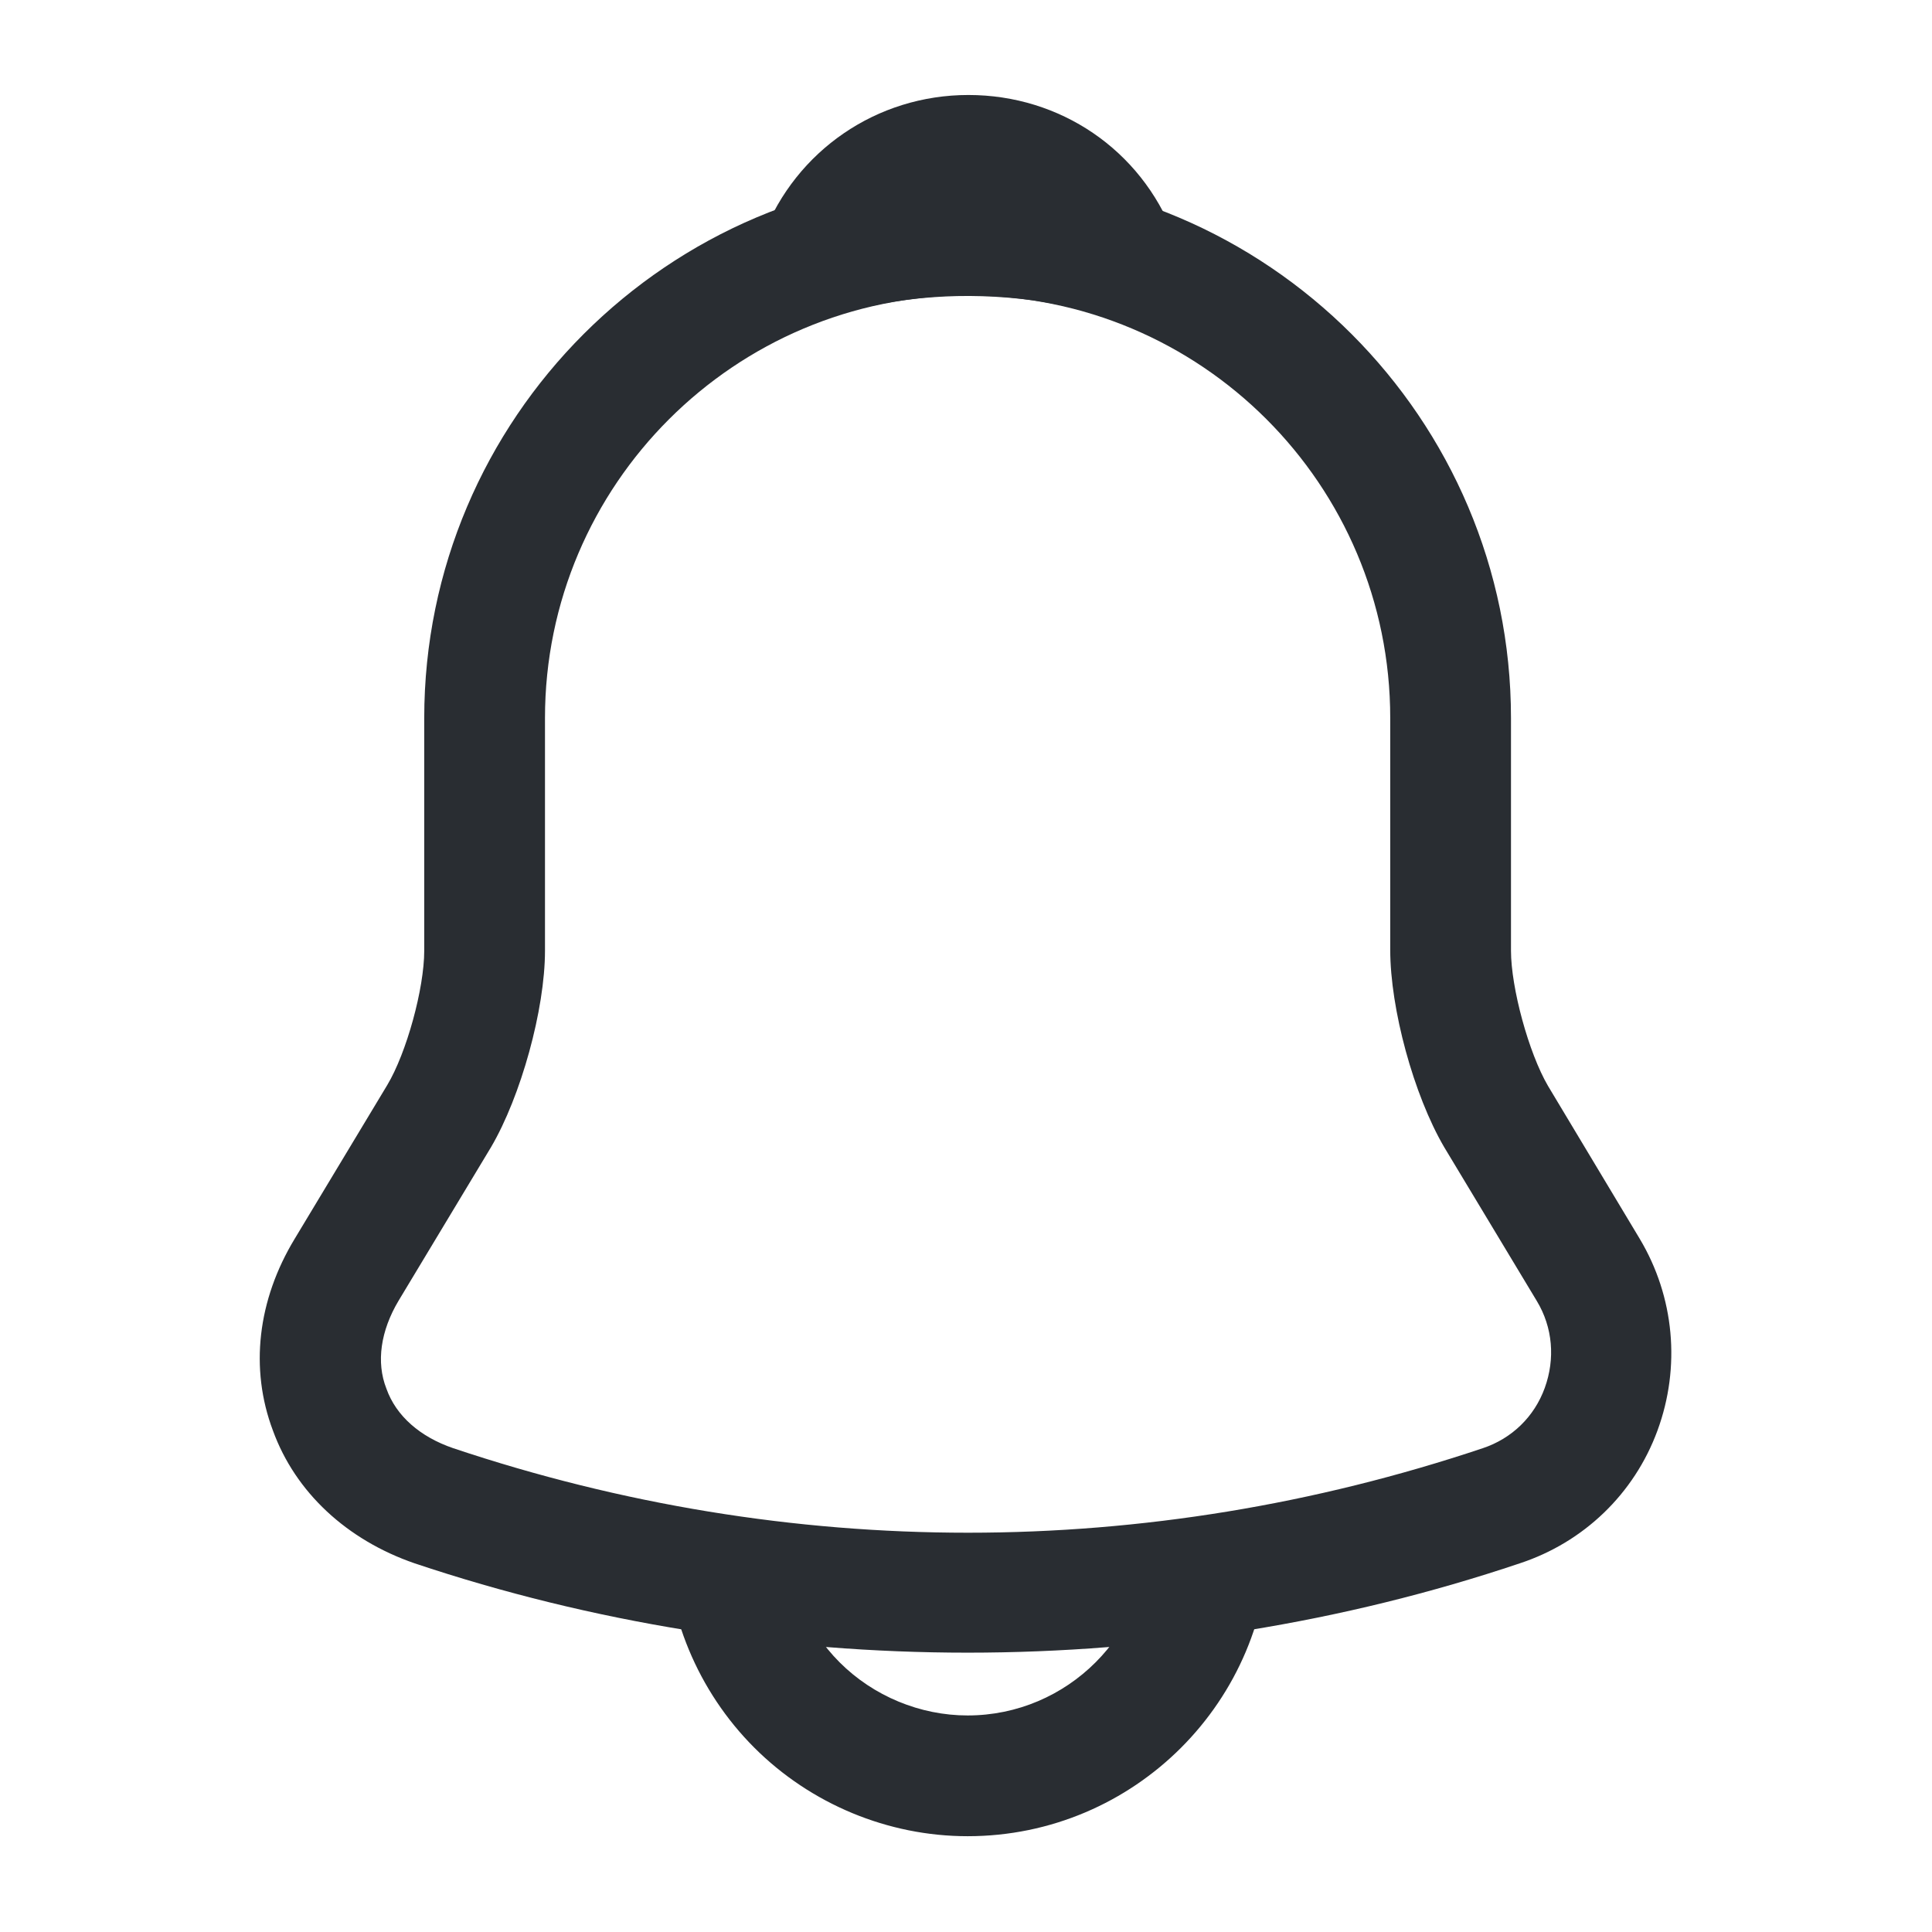
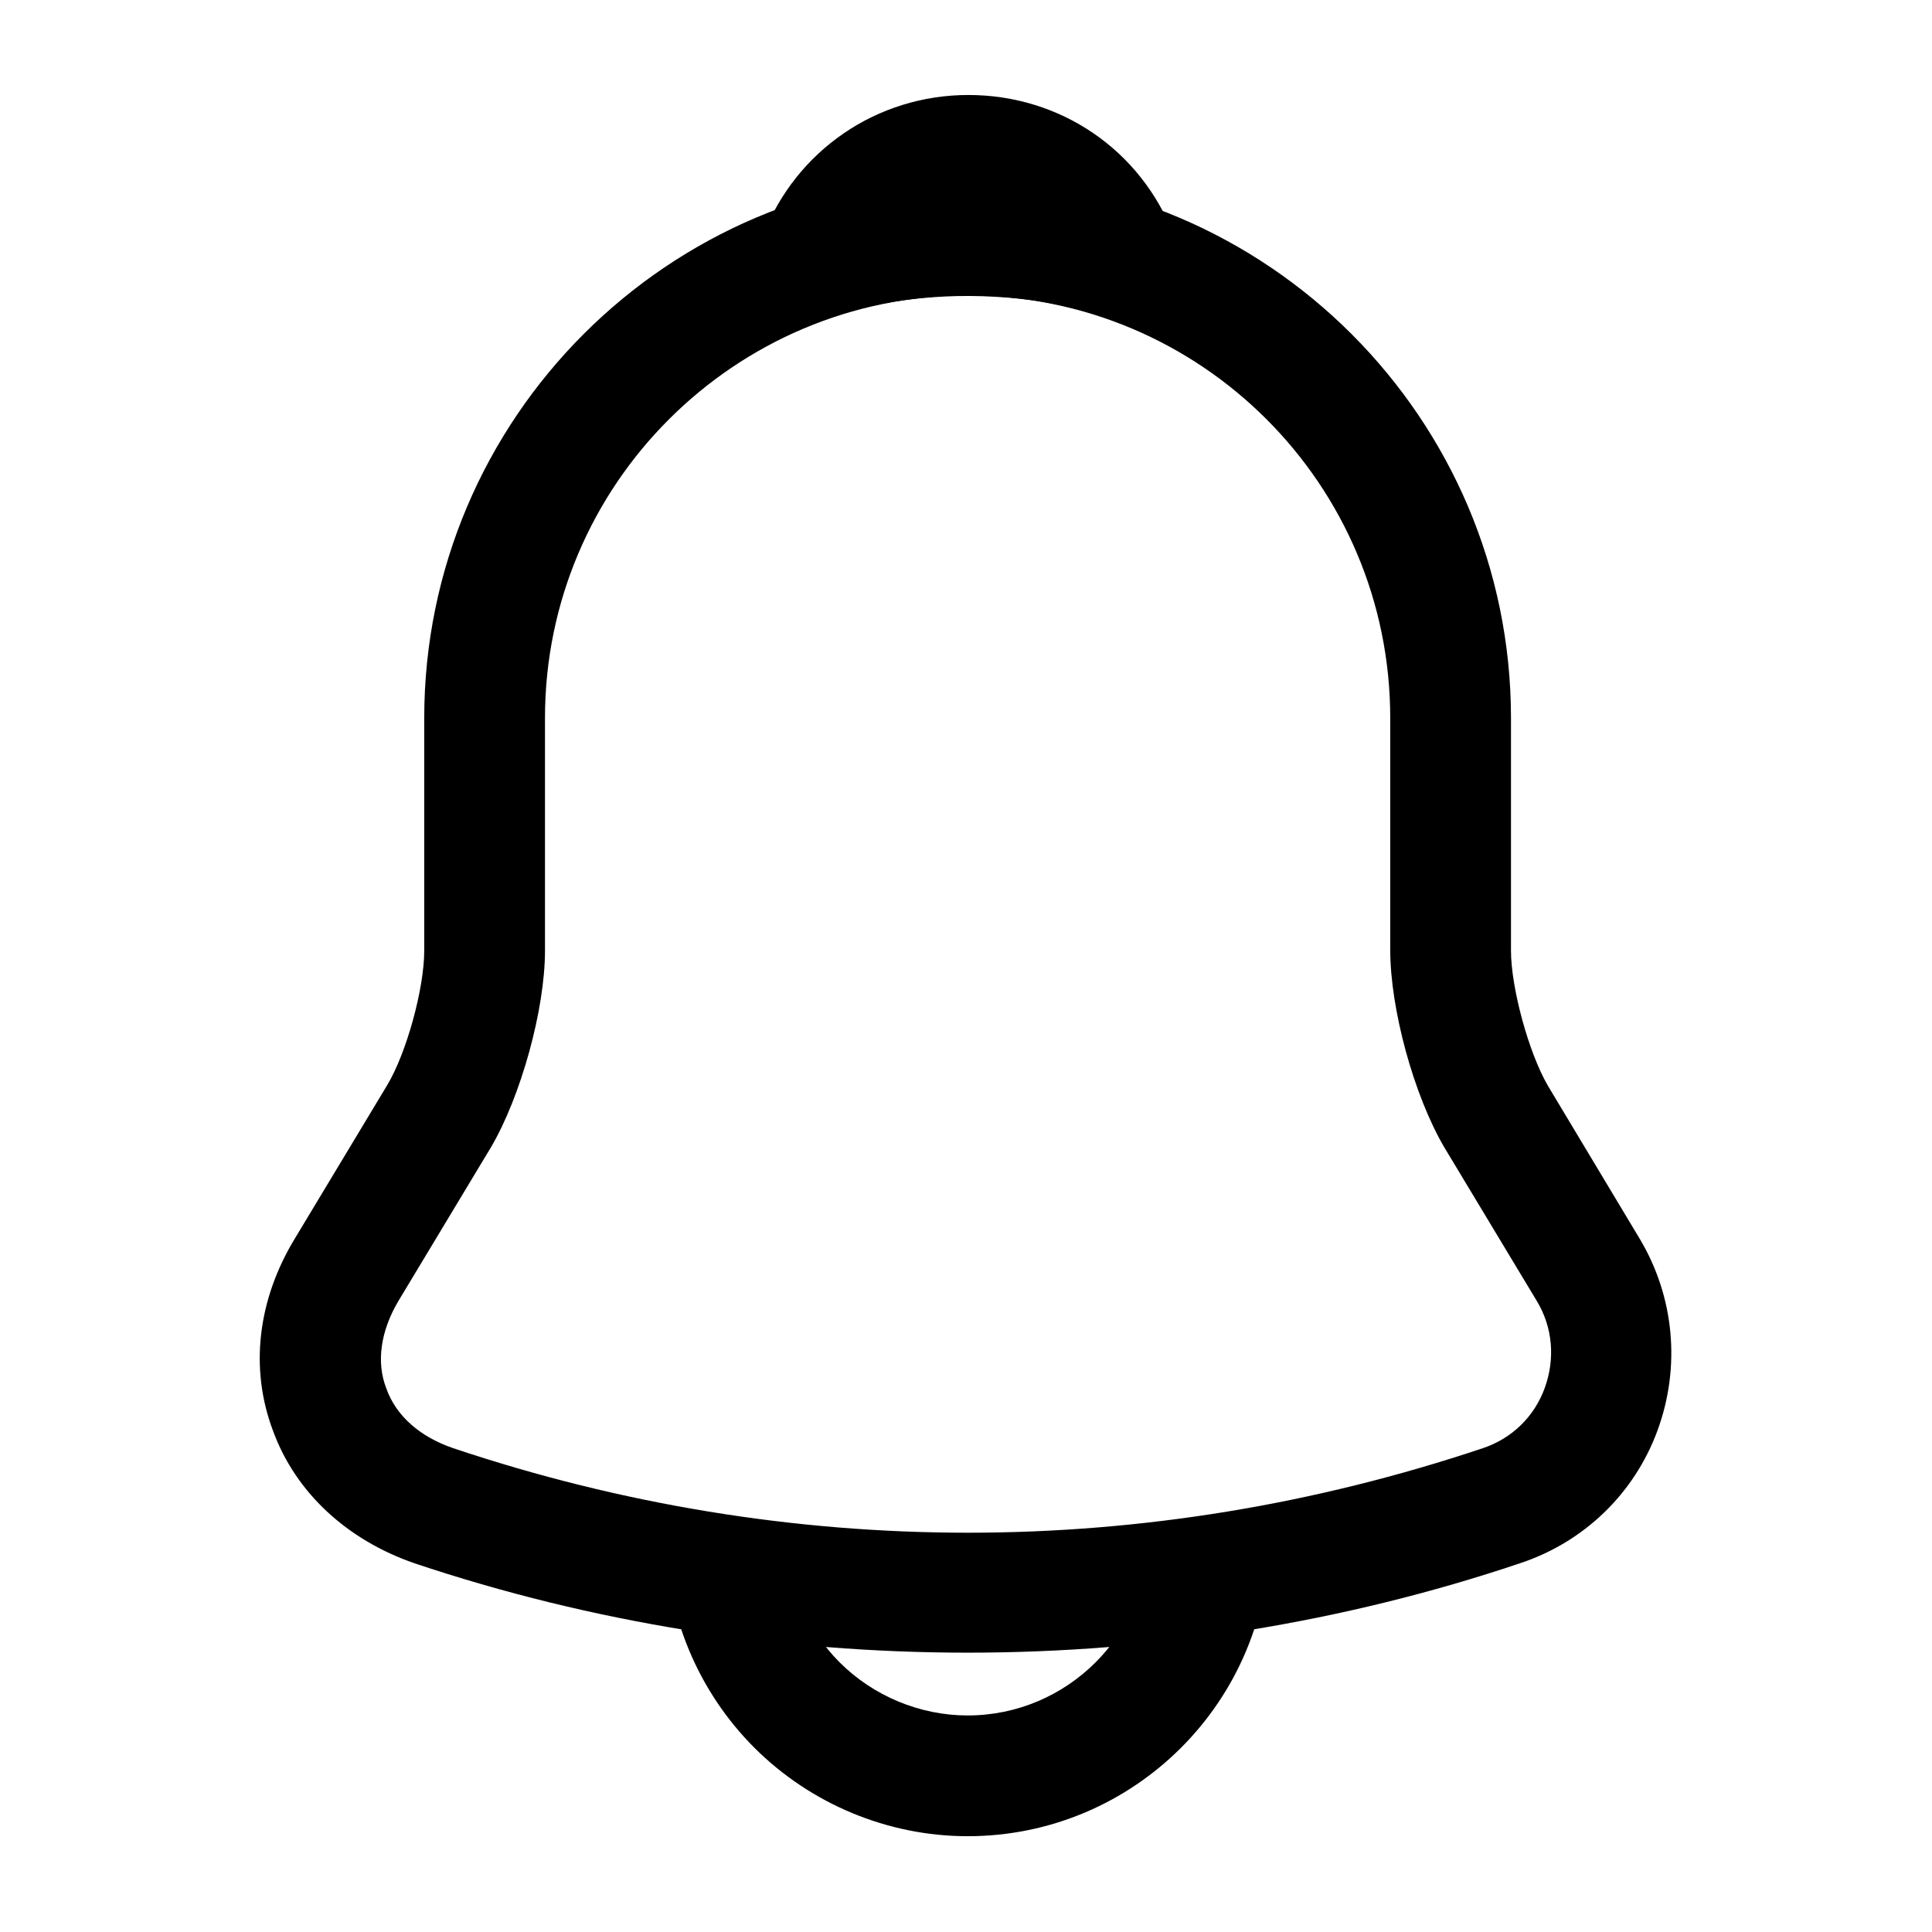
<svg xmlns="http://www.w3.org/2000/svg" width="24" height="24" viewBox="0 0 24 24" fill="none">
-   <path d="M12.02 20.53C9.69 20.53 7.36 20.16 5.15 19.42C4.31 19.13 3.67 18.54 3.39 17.77C3.1 17 3.2 16.15 3.66 15.39L4.81 13.48C5.05 13.08 5.27 12.28 5.27 11.81V8.92C5.27 5.2 8.3 2.17 12.02 2.17C15.74 2.17 18.77 5.2 18.77 8.92V11.81C18.77 12.27 18.99 13.08 19.23 13.49L20.37 15.39C20.8 16.11 20.88 16.98 20.59 17.77C20.3 18.56 19.67 19.16 18.88 19.42C16.68 20.16 14.35 20.53 12.02 20.53ZM12.02 3.67C9.13 3.67 6.77 6.02 6.77 8.92V11.81C6.77 12.54 6.47 13.62 6.1 14.25L4.95 16.16C4.73 16.53 4.67 16.92 4.8 17.25C4.92 17.59 5.22 17.85 5.63 17.99C9.81 19.39 14.24 19.39 18.42 17.99C18.78 17.87 19.06 17.6 19.19 17.24C19.32 16.88 19.29 16.49 19.09 16.16L17.94 14.25C17.56 13.6 17.27 12.53 17.27 11.8V8.92C17.27 6.02 14.92 3.67 12.02 3.67Z" fill="#292D32" />
-   <path d="M13.88 3.94C13.81 3.94 13.74 3.93 13.67 3.91C13.38 3.83 13.1 3.77 12.83 3.73C11.98 3.62 11.16 3.68 10.39 3.91C10.11 4 9.81 3.91 9.62 3.7C9.43 3.49 9.37 3.19 9.48 2.92C9.89 1.87 10.89 1.18 12.03 1.18C13.17 1.18 14.17 1.86 14.58 2.92C14.68 3.19 14.63 3.49 14.44 3.7C14.29 3.86 14.08 3.94 13.88 3.94Z" fill="#292D32" />
-   <path d="M12.02 22.81C11.03 22.81 10.07 22.41 9.37 21.71C8.67 21.01 8.27 20.05 8.27 19.06H9.77C9.77 19.65 10.01 20.23 10.43 20.65C10.85 21.07 11.43 21.31 12.02 21.31C13.26 21.31 14.27 20.3 14.27 19.06H15.77C15.77 21.13 14.09 22.81 12.02 22.81Z" fill="#292D32" />
+   <path d="M12.02 20.53C9.69 20.53 7.36 20.16 5.15 19.42C4.31 19.13 3.67 18.54 3.39 17.77C3.1 17 3.2 16.15 3.66 15.39L4.81 13.48C5.05 13.08 5.27 12.28 5.27 11.81V8.92C5.27 5.2 8.3 2.17 12.02 2.17C15.74 2.17 18.77 5.2 18.77 8.92V11.81C18.77 12.27 18.99 13.08 19.23 13.49L20.37 15.39C20.8 16.11 20.88 16.98 20.59 17.77C20.3 18.56 19.67 19.16 18.88 19.42C16.68 20.16 14.35 20.53 12.02 20.53ZM12.02 3.67C9.13 3.67 6.77 6.02 6.77 8.92V11.81C6.77 12.54 6.47 13.62 6.1 14.25L4.95 16.16C4.73 16.53 4.67 16.92 4.8 17.25C4.92 17.59 5.22 17.85 5.63 17.99C9.81 19.39 14.24 19.39 18.42 17.99C18.78 17.87 19.06 17.6 19.19 17.24C19.32 16.88 19.29 16.49 19.09 16.16L17.94 14.25C17.56 13.6 17.27 12.53 17.27 11.8V8.92C17.27 6.02 14.92 3.67 12.02 3.67Z" fill="currentColor" />
+   <path d="M13.88 3.94C13.81 3.94 13.74 3.93 13.67 3.91C13.38 3.83 13.1 3.77 12.83 3.73C11.98 3.62 11.16 3.68 10.39 3.91C10.11 4 9.81 3.91 9.62 3.7C9.43 3.49 9.37 3.19 9.48 2.92C9.89 1.87 10.89 1.18 12.03 1.18C13.17 1.18 14.17 1.86 14.58 2.92C14.68 3.19 14.63 3.49 14.44 3.7C14.29 3.86 14.08 3.94 13.88 3.94Z" fill="currentColor" />
+   <path d="M12.02 22.81C11.03 22.81 10.07 22.41 9.37 21.71C8.67 21.01 8.27 20.05 8.27 19.06H9.77C9.77 19.65 10.01 20.23 10.43 20.65C10.85 21.07 11.43 21.31 12.02 21.31C13.26 21.31 14.27 20.3 14.27 19.06H15.77C15.77 21.13 14.09 22.81 12.02 22.81Z" fill="currentColor" />
</svg>
